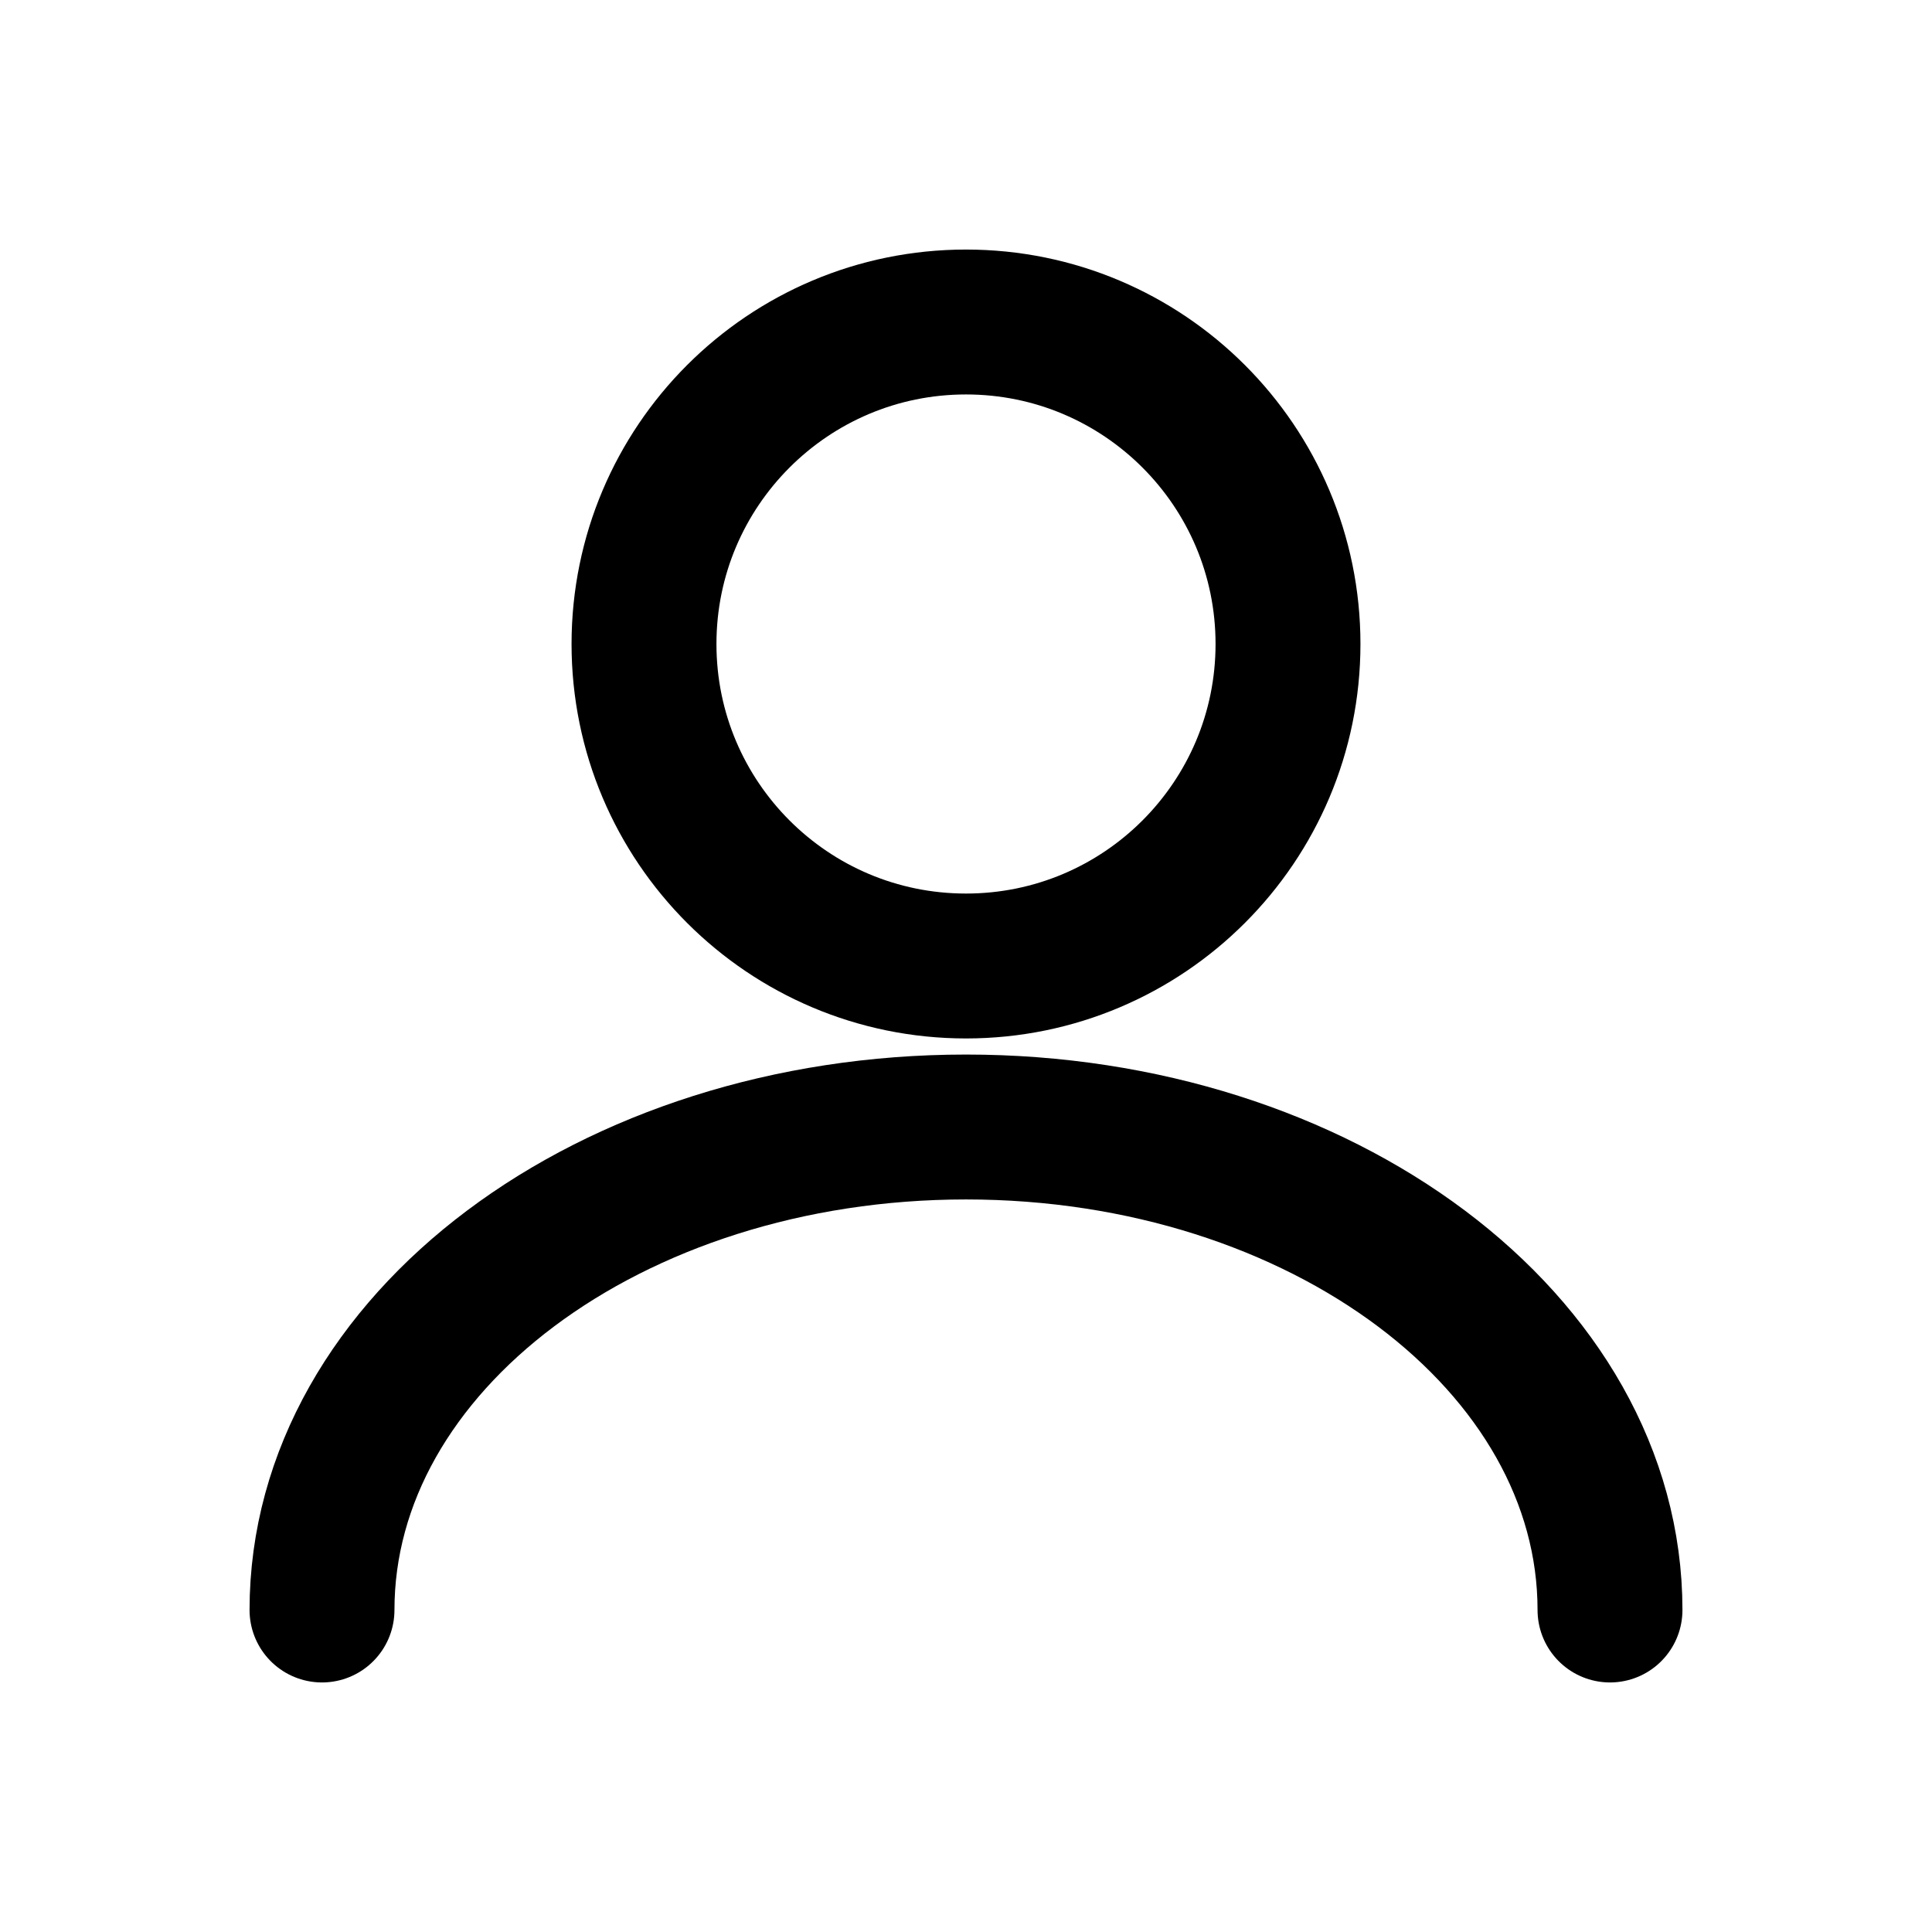
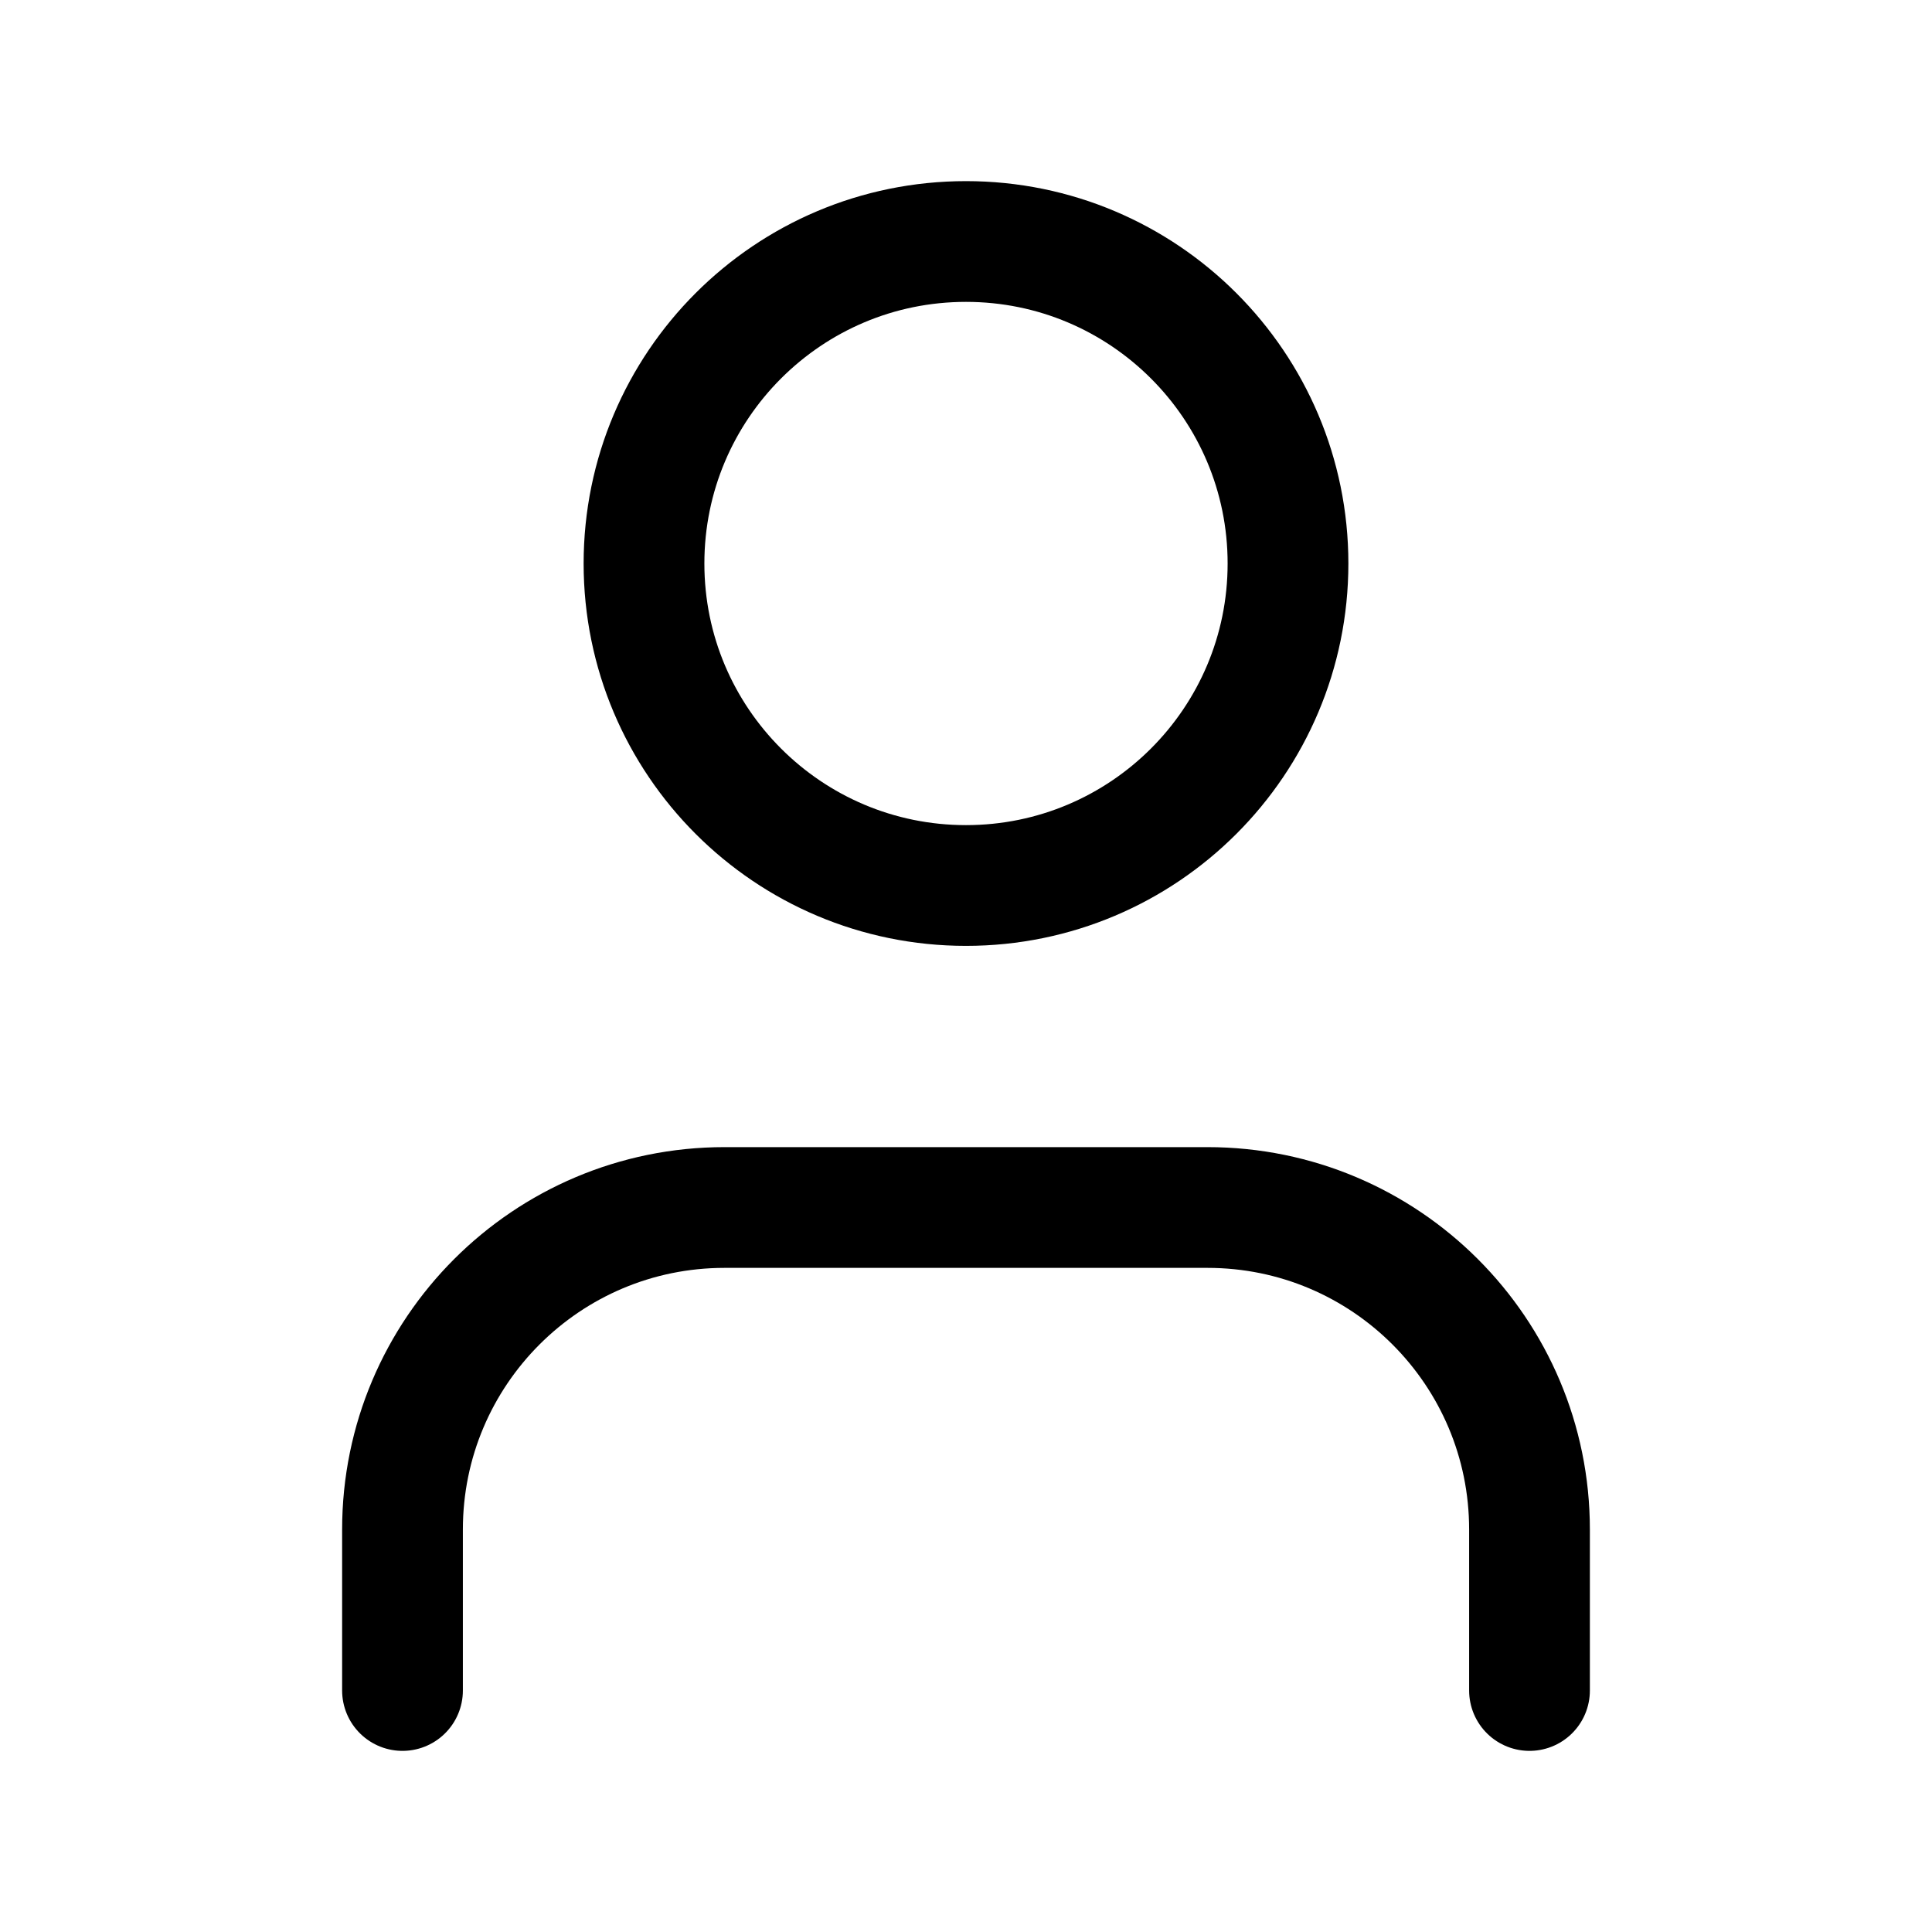
- <svg xmlns="http://www.w3.org/2000/svg" viewBox="0 0 24 24" fill="none">
-   <circle cx="12" cy="8" r="4" stroke="currentColor" stroke-width="1.8" />
-   <path d="M4 20C4 16.686 7.582 14 12 14C16.418 14 20 16.686 20 20" stroke="currentColor" stroke-width="1.8" stroke-linecap="round" />
+ <svg xmlns="http://www.w3.org/2000/svg" width="24" height="24" viewBox="0 0 24 24" fill="none" stroke="currentColor" stroke-width="1.5" stroke-linecap="round" stroke-linejoin="round">
+   <path d="M19 21v-2a4 4 0 0 0-4-4H9a4 4 0 0 0-4 4v2" />
+   <circle cx="12" cy="7" r="4" />
</svg>
